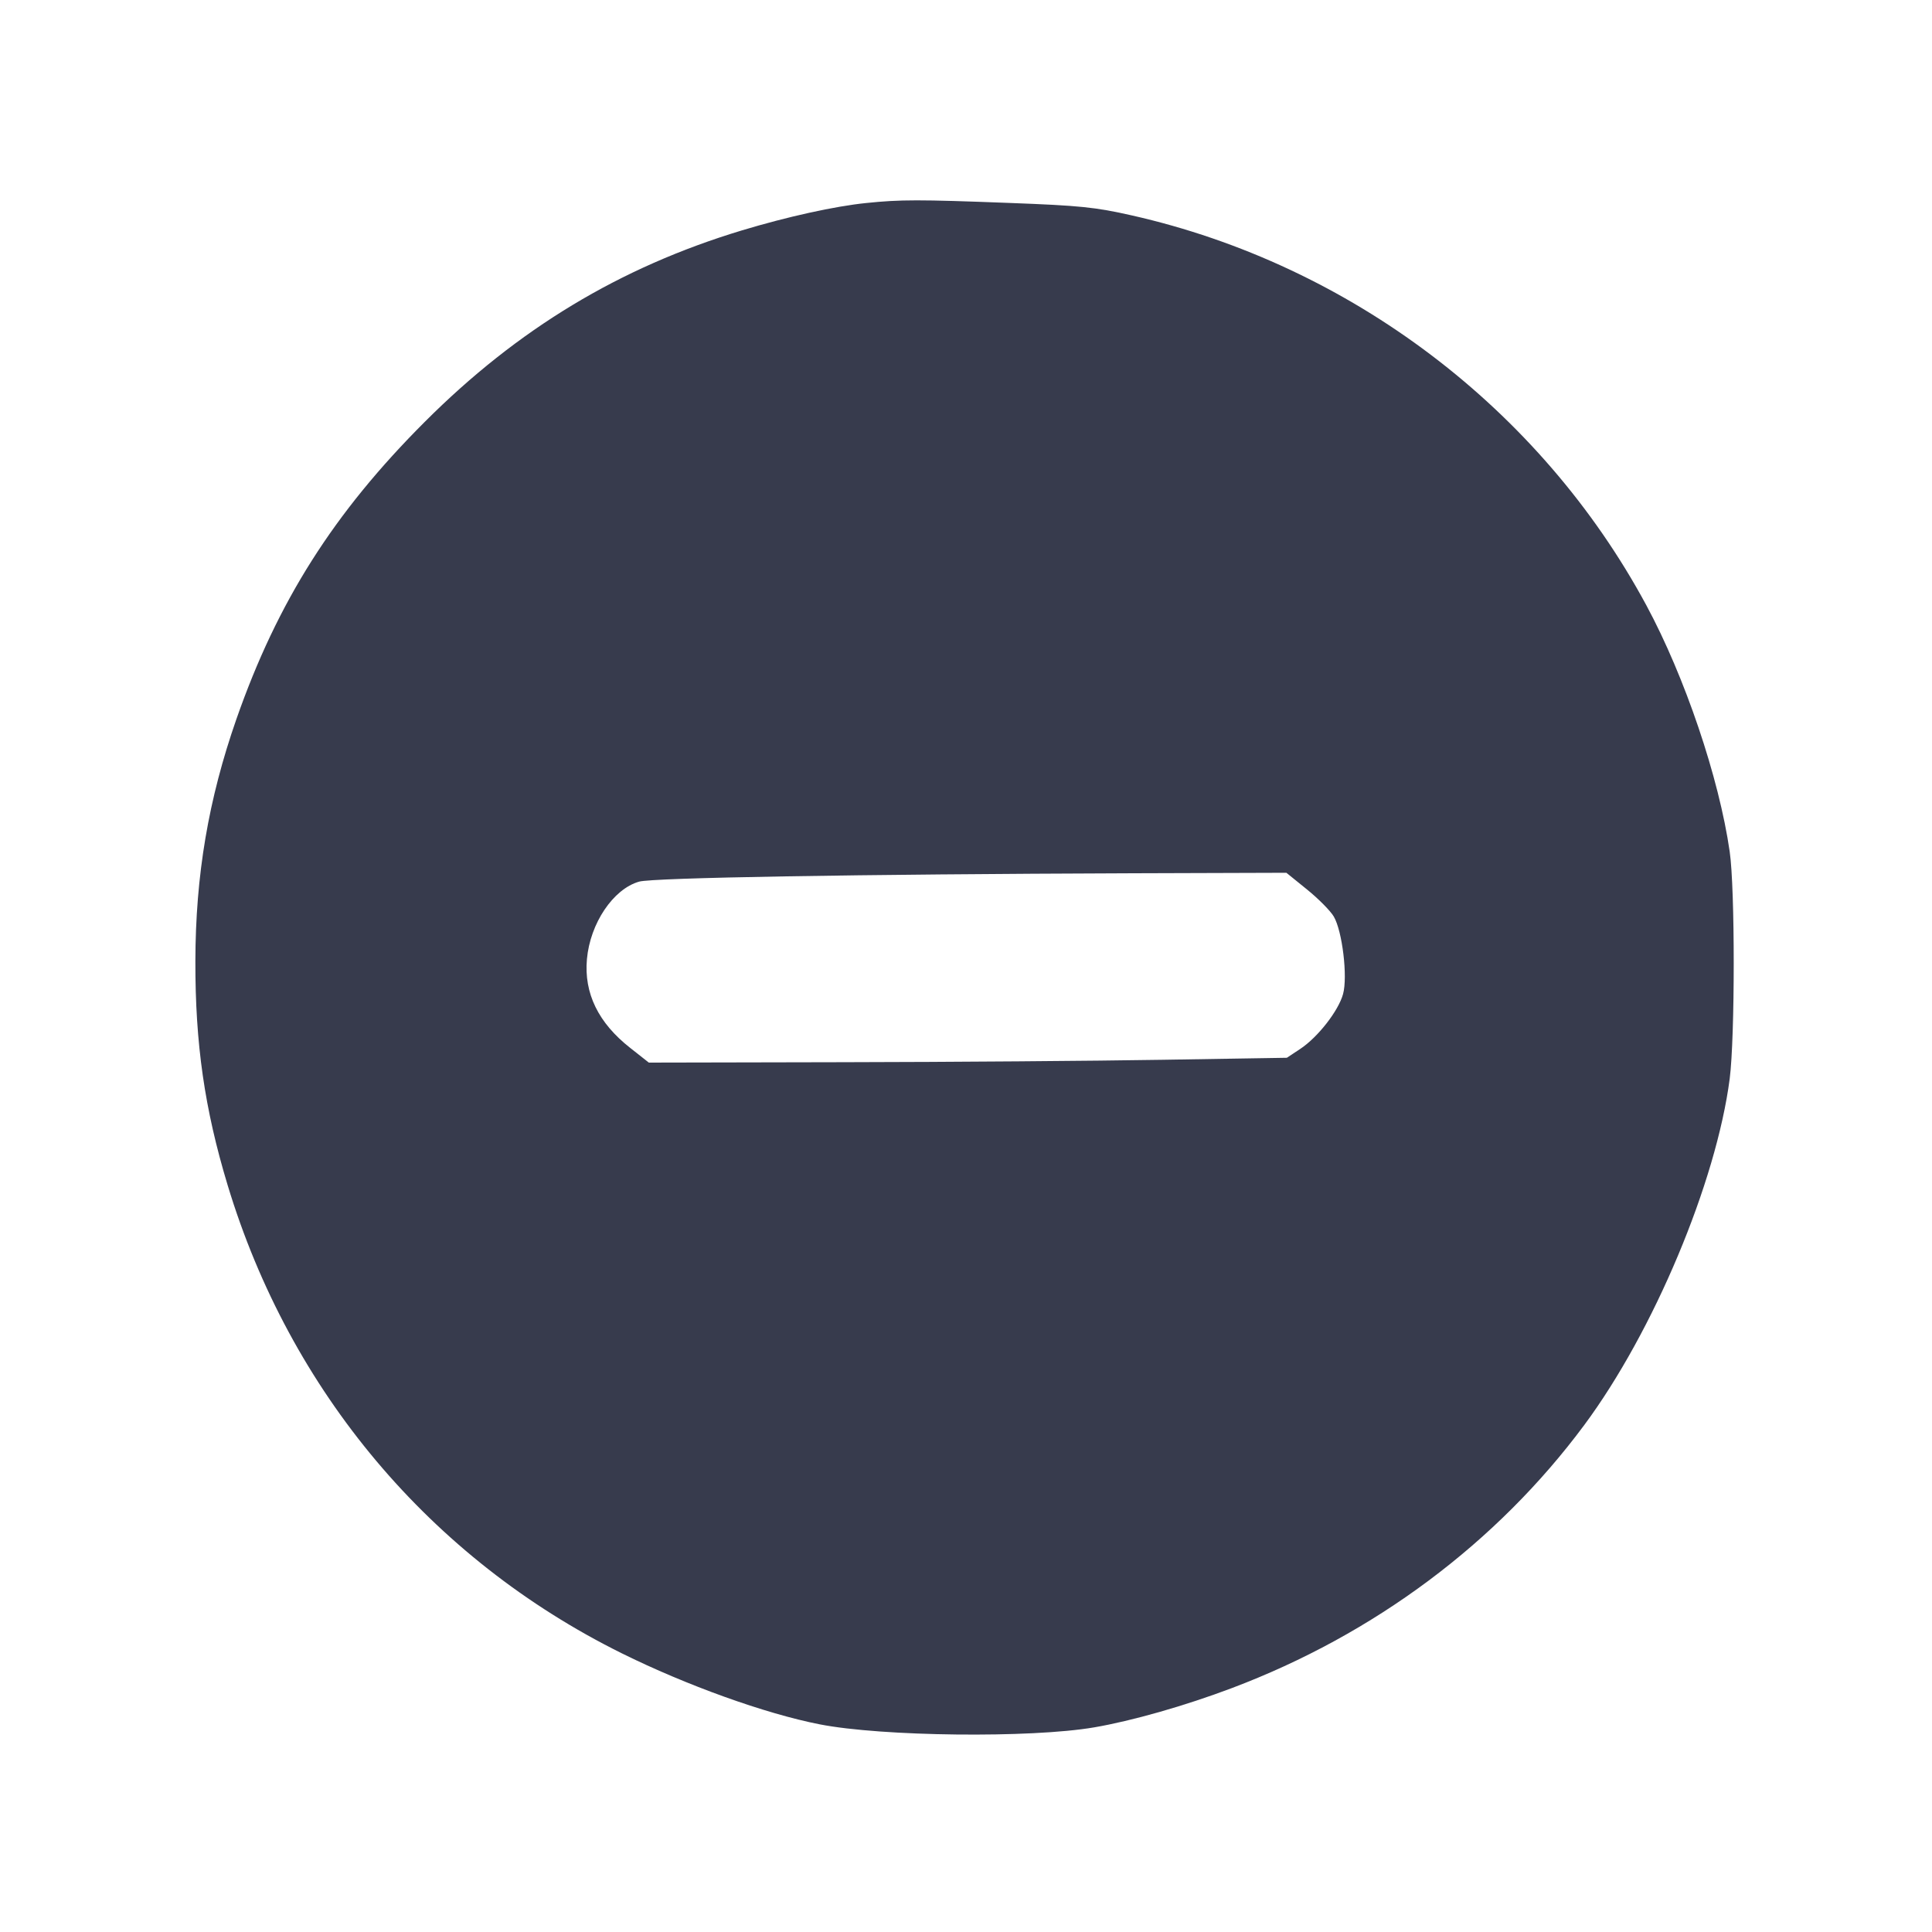
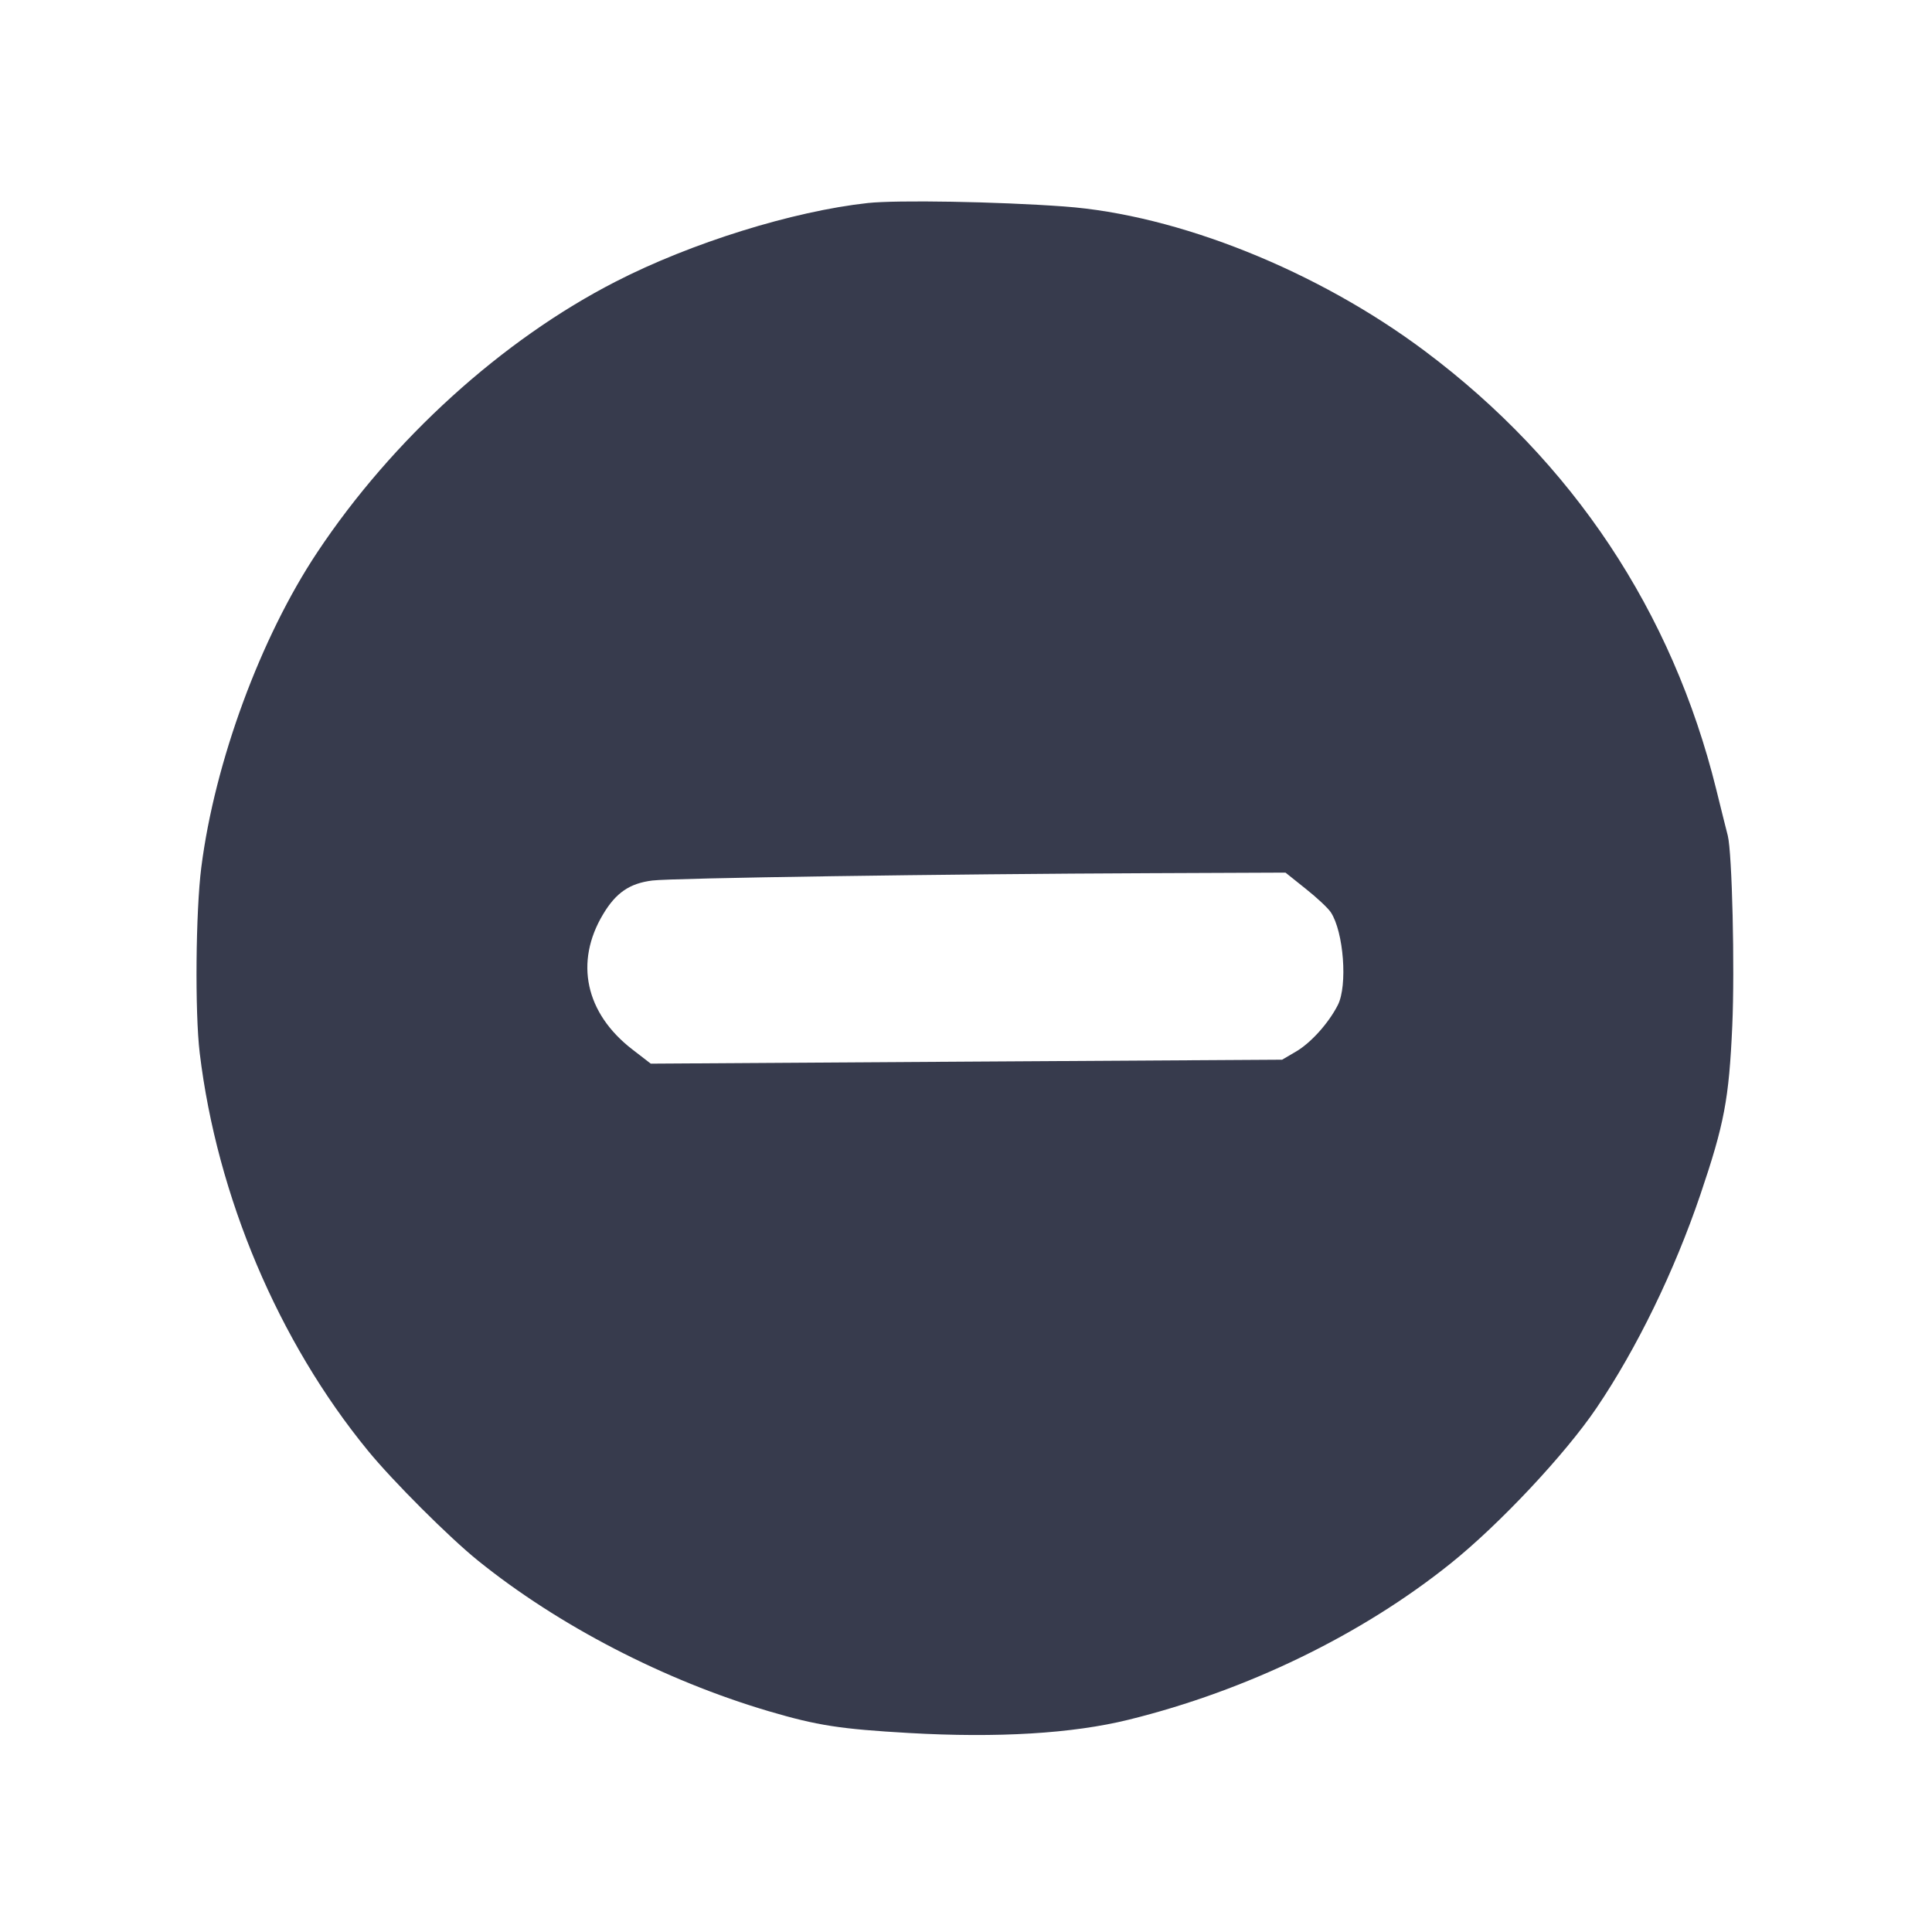
<svg xmlns="http://www.w3.org/2000/svg" width="24" height="24" viewBox="0 0 24 24" fill="none">
-   <path d="M10.760 2.522 C 10.374 2.561,9.778 2.692,9.213 2.863 C 7.699 3.321,6.431 4.086,5.278 5.239 C 4.146 6.370,3.447 7.473,2.937 8.932 C 2.589 9.928,2.429 10.874,2.427 11.940 C 2.425 12.966,2.541 13.773,2.827 14.720 C 3.603 17.286,5.348 19.360,7.722 20.537 C 8.525 20.935,9.507 21.288,10.181 21.420 C 10.954 21.572,12.804 21.593,13.592 21.458 C 14.060 21.378,14.717 21.191,15.300 20.971 C 17.069 20.304,18.595 19.166,19.682 17.700 C 20.542 16.540,21.320 14.686,21.487 13.400 C 21.553 12.883,21.554 11.041,21.487 10.580 C 21.355 9.662,20.930 8.407,20.452 7.520 C 19.135 5.077,16.774 3.289,14.060 2.676 C 13.604 2.573,13.417 2.554,12.540 2.521 C 11.413 2.478,11.186 2.478,10.760 2.522 M16.238 11.051 C 16.380 11.166,16.529 11.317,16.569 11.386 C 16.675 11.567,16.743 12.134,16.684 12.348 C 16.627 12.557,16.371 12.885,16.152 13.030 L 15.986 13.140 14.443 13.165 C 13.594 13.179,11.811 13.193,10.480 13.195 L 8.060 13.200 7.828 13.017 C 7.433 12.707,7.253 12.339,7.291 11.915 C 7.331 11.470,7.617 11.044,7.939 10.952 C 8.111 10.903,10.615 10.860,14.080 10.848 L 15.980 10.842 16.238 11.051 " fill="#373B4D" stroke="none" fill-rule="evenodd" />
+   <path d="M10.780 2.522 C 9.848 2.624,8.586 3.017,7.649 3.498 C 6.239 4.220,4.873 5.459,3.942 6.860 C 3.237 7.919,2.668 9.464,2.501 10.772 C 2.431 11.317,2.420 12.576,2.481 13.081 C 2.696 14.862,3.457 16.662,4.570 18.020 C 4.877 18.396,5.581 19.099,5.937 19.386 C 6.938 20.194,8.256 20.876,9.552 21.258 C 10.154 21.435,10.437 21.479,11.293 21.528 C 12.395 21.591,13.323 21.535,14.020 21.363 C 15.488 21.001,16.913 20.310,18.020 19.422 C 18.626 18.936,19.442 18.067,19.832 17.491 C 20.332 16.753,20.800 15.791,21.123 14.839 C 21.420 13.961,21.478 13.657,21.519 12.742 C 21.551 12.020,21.517 10.595,21.463 10.380 C 21.451 10.336,21.387 10.078,21.320 9.807 C 20.774 7.596,19.537 5.736,17.700 4.361 C 16.366 3.362,14.633 2.668,13.220 2.565 C 12.385 2.504,11.143 2.483,10.780 2.522 M16.219 11.040 C 16.357 11.149,16.498 11.281,16.532 11.333 C 16.692 11.577,16.742 12.243,16.619 12.485 C 16.505 12.709,16.285 12.954,16.101 13.062 L 15.927 13.164 12.005 13.188 L 8.084 13.213 7.856 13.037 C 7.272 12.587,7.135 11.952,7.492 11.357 C 7.652 11.089,7.822 10.973,8.104 10.938 C 8.350 10.907,11.748 10.857,14.294 10.847 L 15.969 10.840 16.219 11.040 " fill="#373B4D" stroke="none" fill-rule="evenodd" />
</svg>
